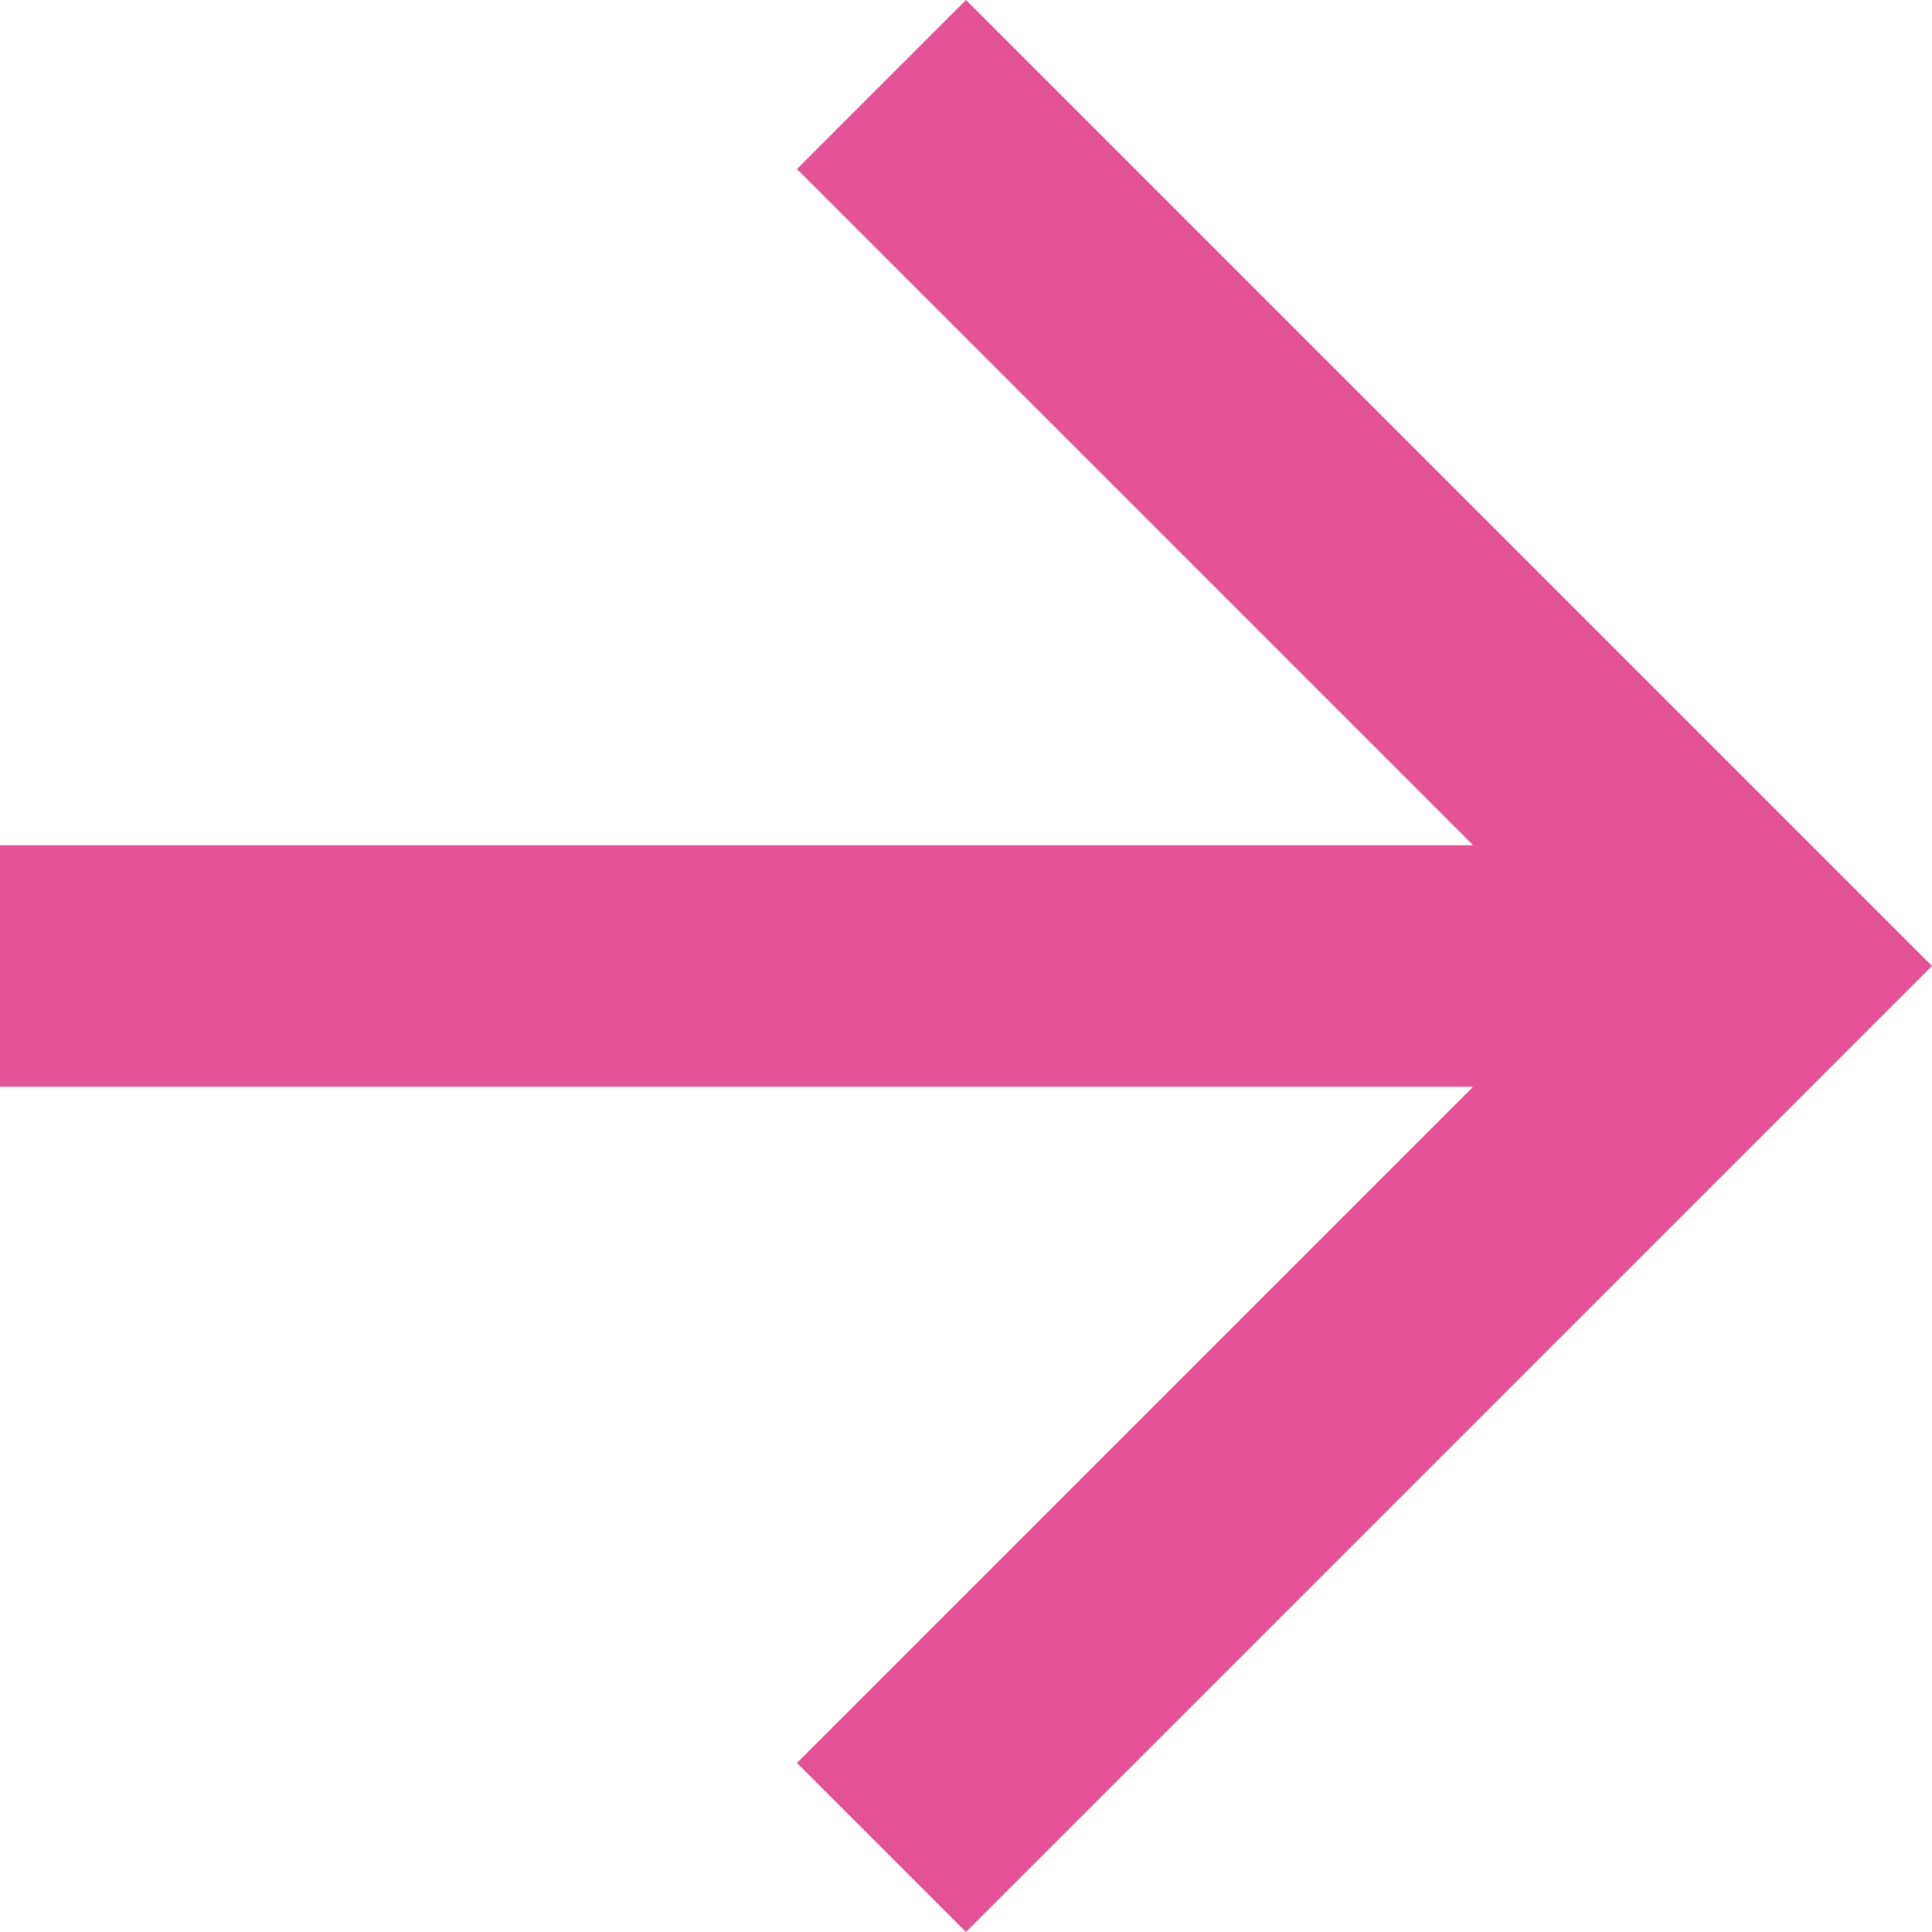
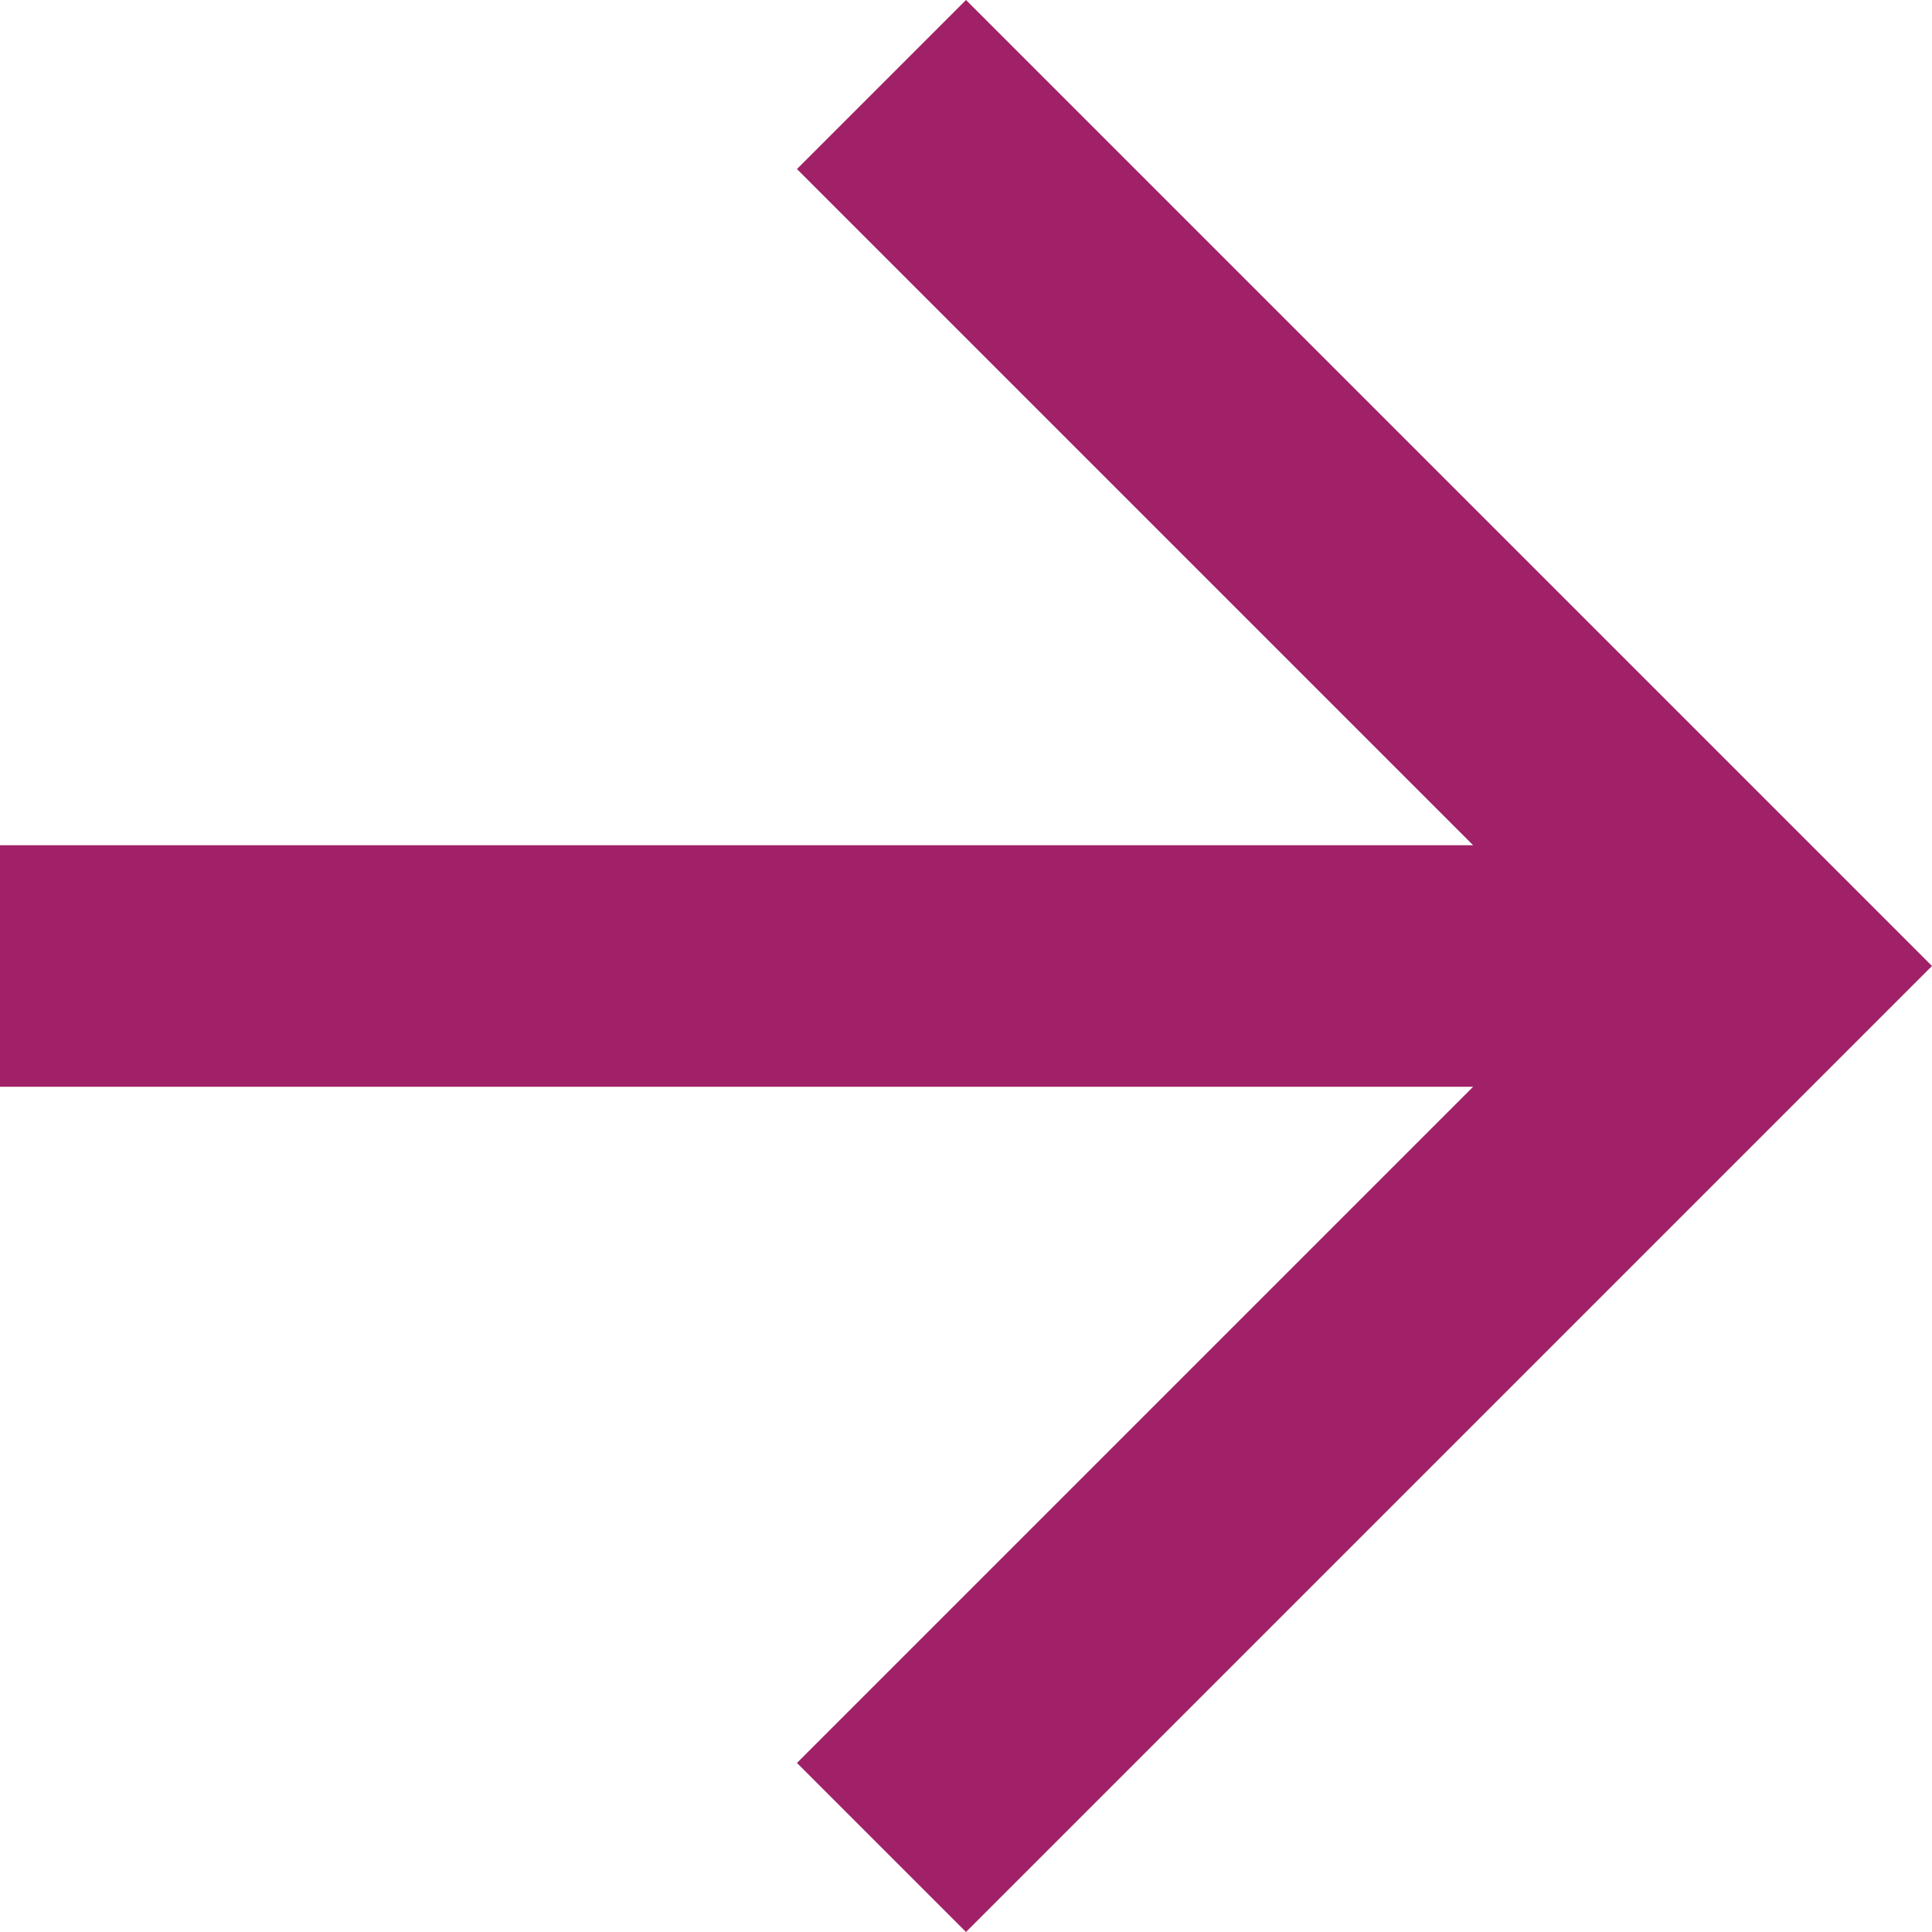
<svg xmlns="http://www.w3.org/2000/svg" width="40" height="40" viewBox="0 0 40 40">
  <defs>
    <clipPath id="a">
      <rect width="40" height="40" fill="none" />
    </clipPath>
  </defs>
  <g transform="translate(40 40) rotate(180)" clip-path="url(#a)">
-     <path d="M40,17.5H9.5l14-14L20,0,0,20,20,40l3.5-3.5-14-14H40Z" fill="#e45397" />
+     <path d="M40,17.5H9.5l14-14L20,0,0,20,20,40l3.5-3.5-14-14H40Z" fill="#A02167" />
  </g>
</svg>
